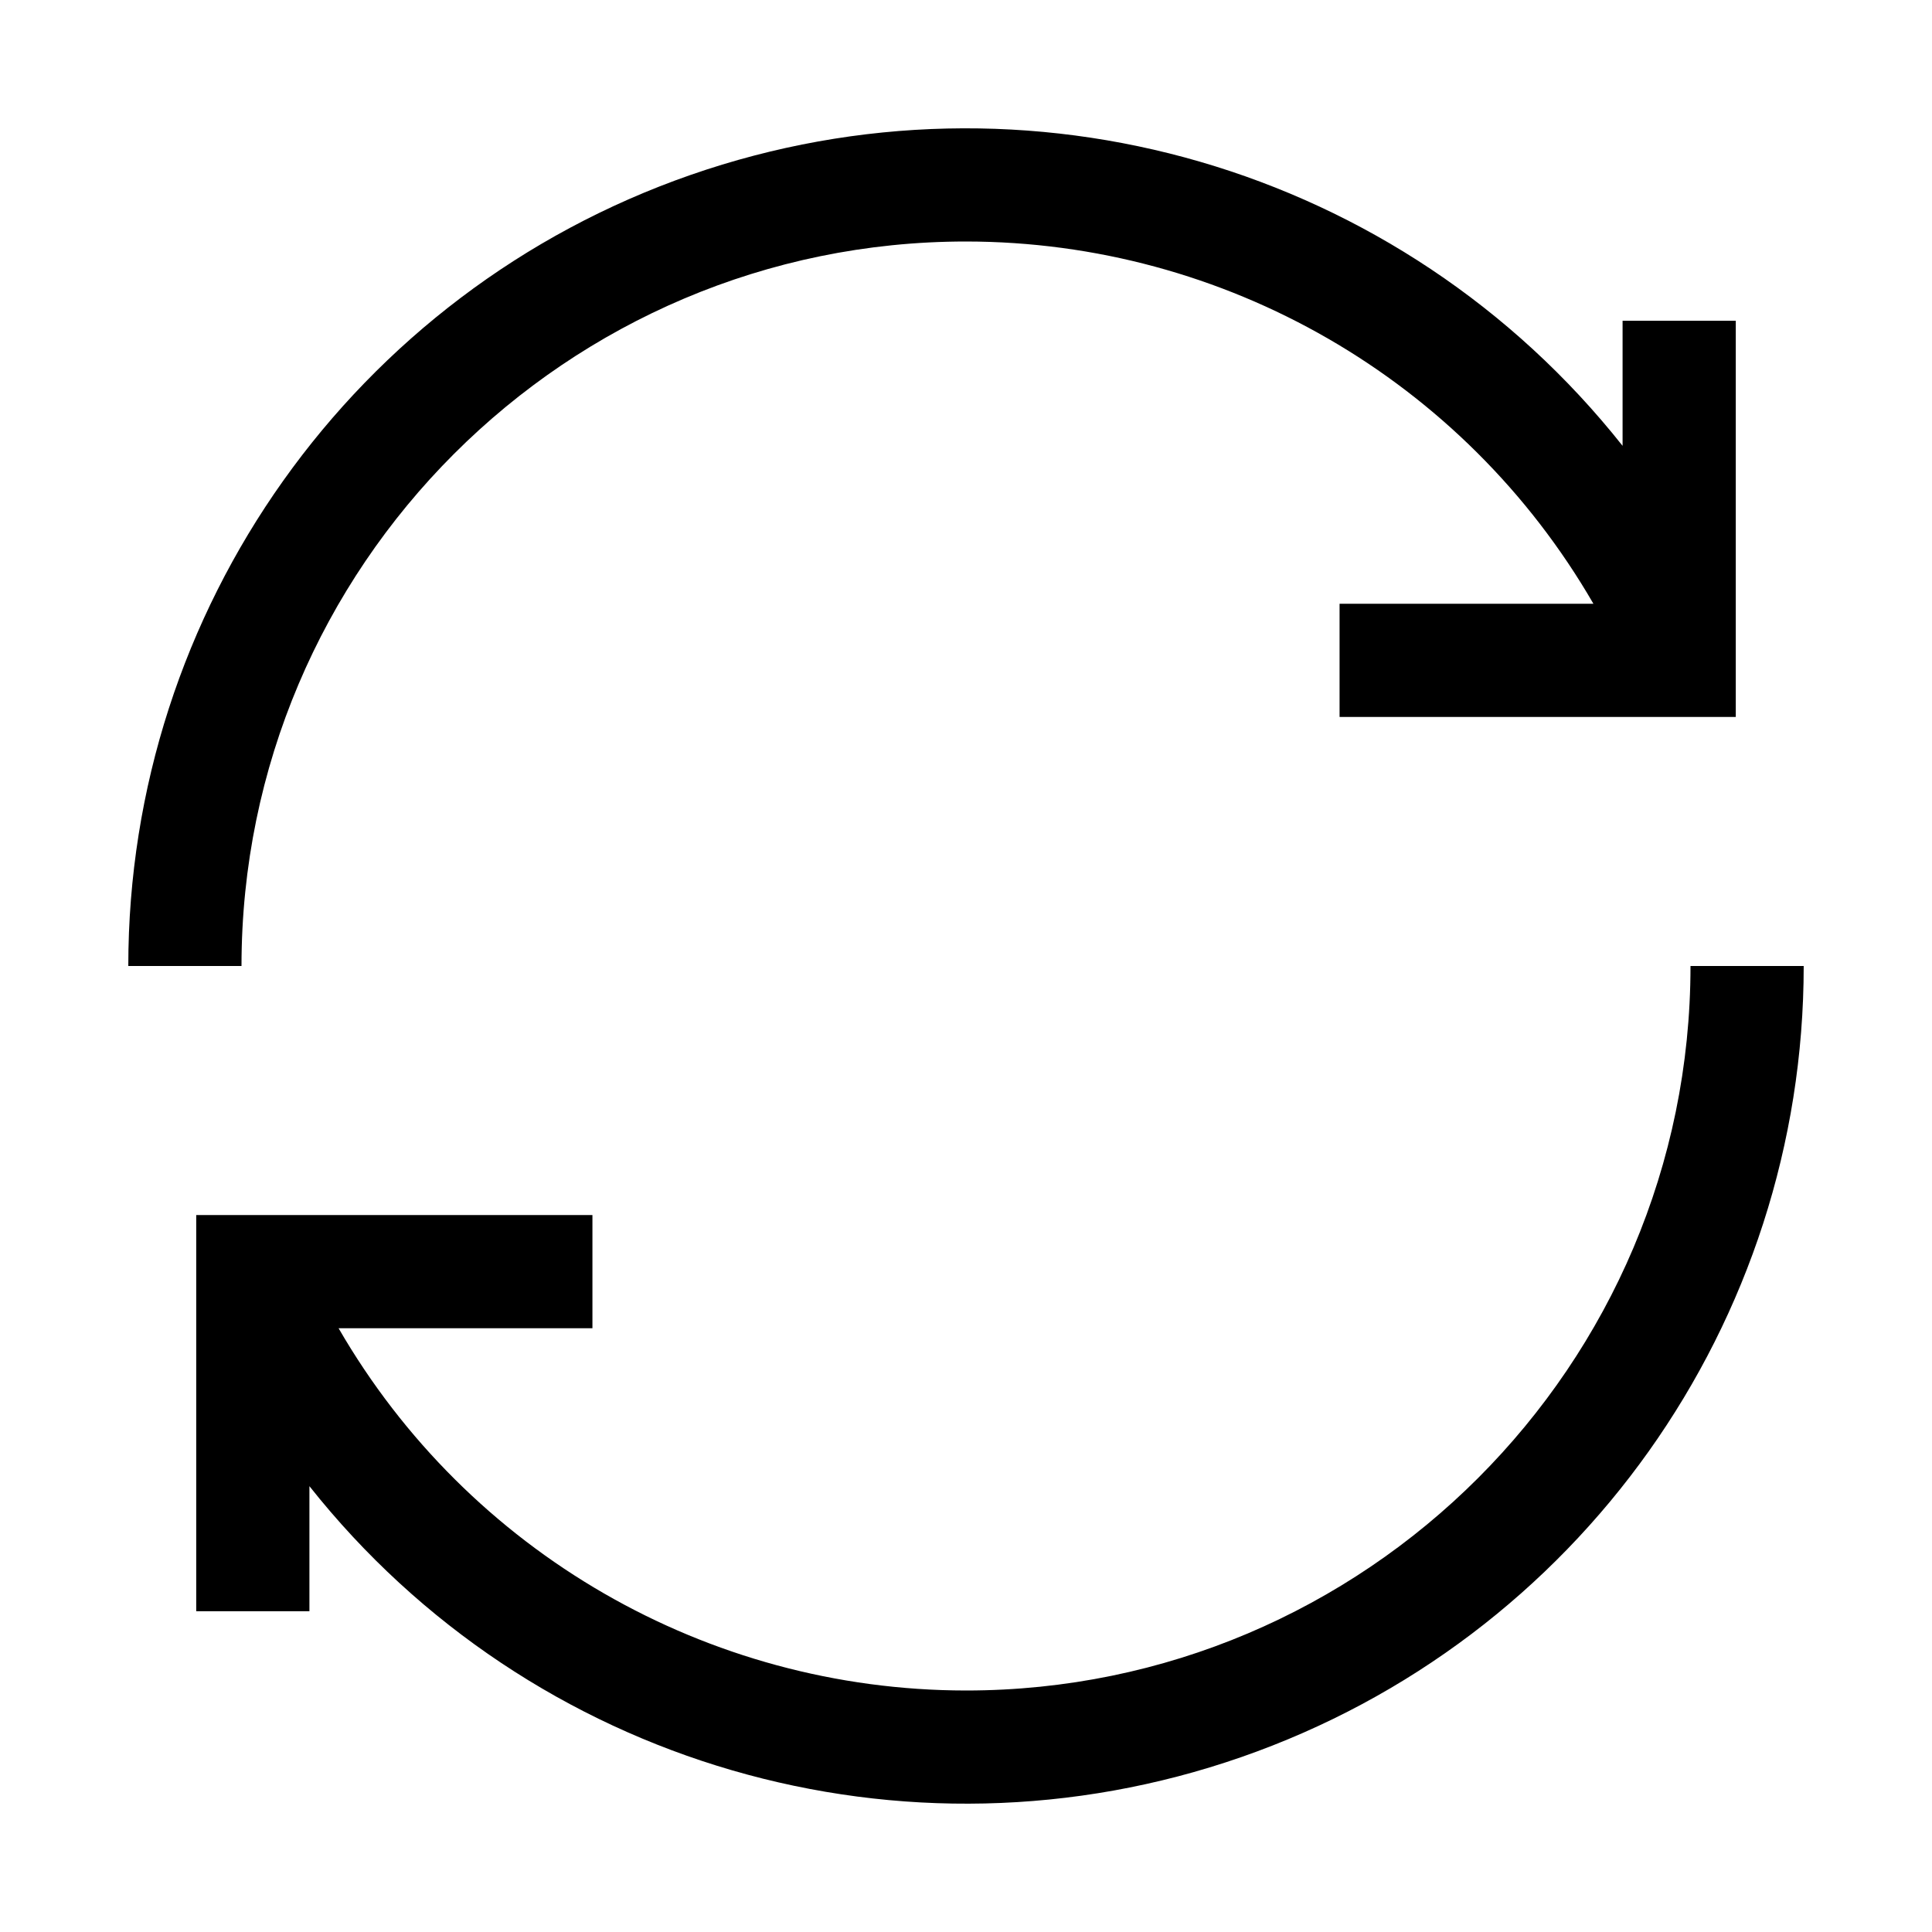
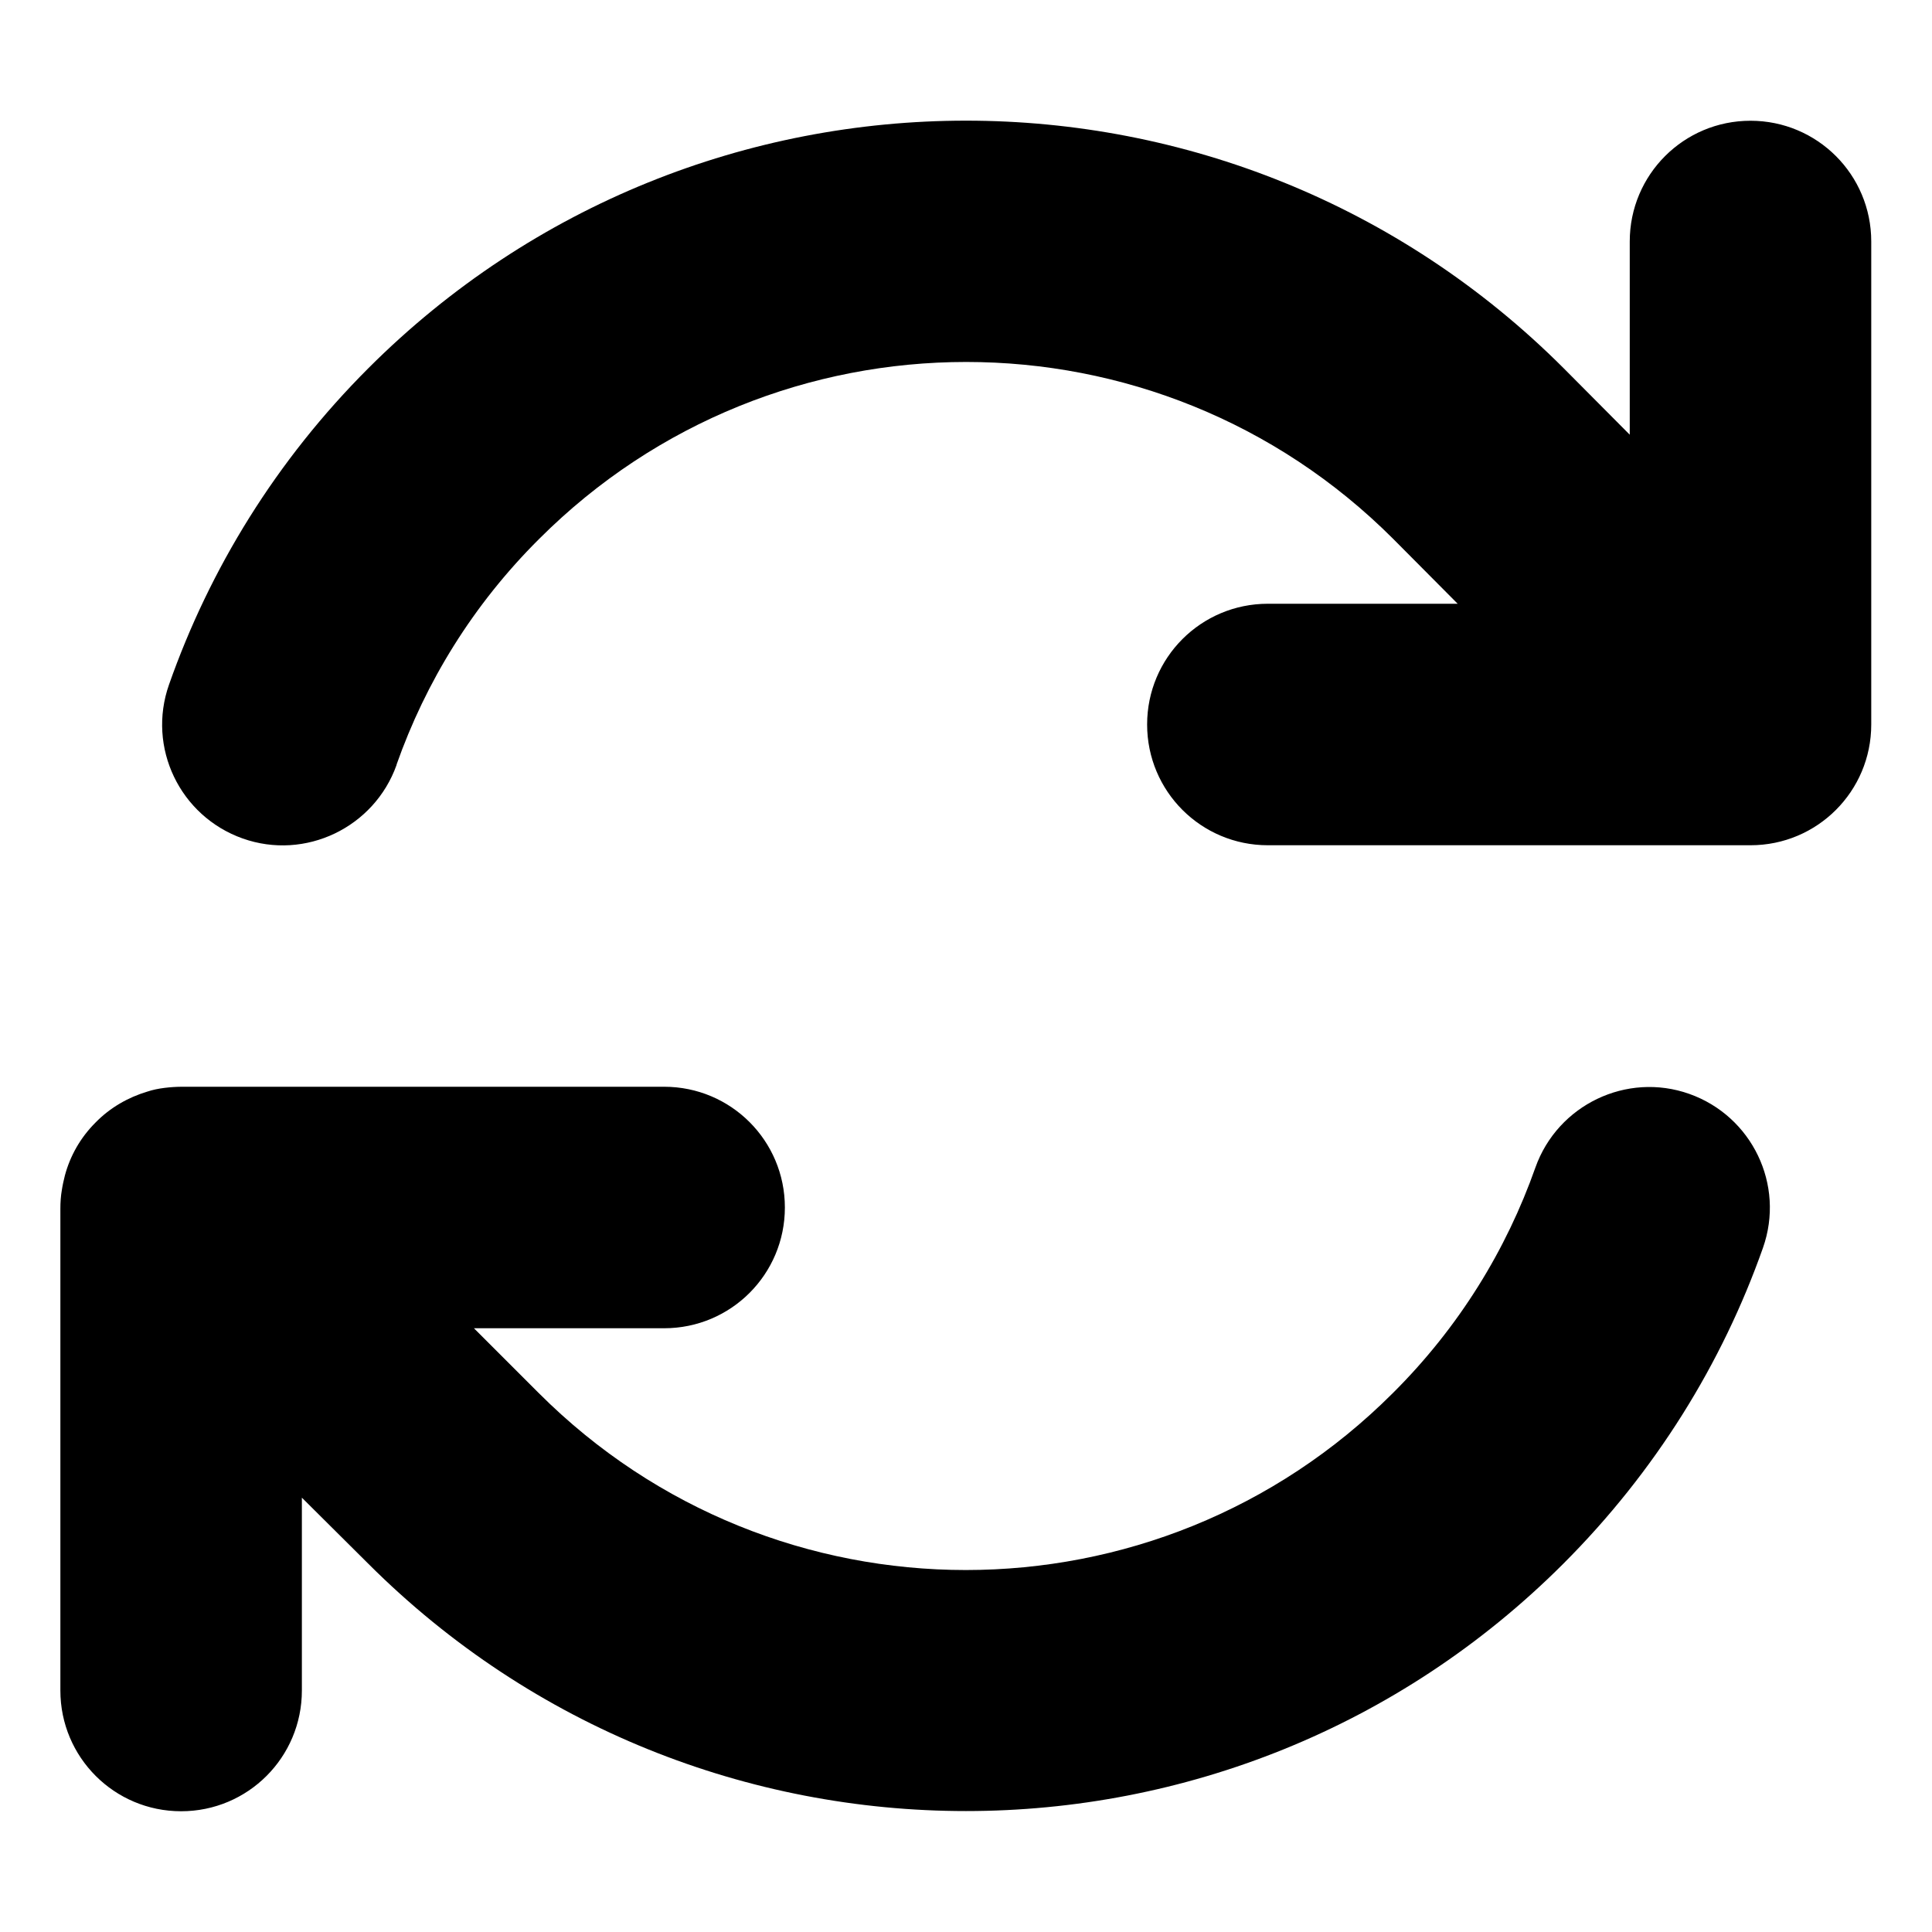
- <svg xmlns="http://www.w3.org/2000/svg" data-name="Layer 1" id="Layer_1" viewBox="0 0 512 512">
-   <path d="M64,256H34A222,222,0,0,1,430,118.15V85h30V190H355V160h67.27A192.21,192.21,0,0,0,256,64C150.13,64,64,150.13,64,256Zm384,0c0,105.87-86.13,192-192,192A192.21,192.21,0,0,1,89.73,352H157V322H52V427H82V393.85A222,222,0,0,0,478,256Z" />
+ <svg xmlns="http://www.w3.org/2000/svg" viewBox="0 0 512 512">
+   <path d="M105.1 202.6c7.7-21.8 20.2-42.3 37.8-59.8c62.5-62.5 163.8-62.5 226.3 0L386.3 160H336c-17.7 0-32 14.3-32 32s14.3 32 32 32H463.5c0 0 0 0 0 0h.4c17.7 0 32-14.3 32-32V64c0-17.7-14.3-32-32-32s-32 14.3-32 32v51.2L414.4 97.6c-87.5-87.5-229.3-87.5-316.8 0C73.2 122 55.6 150.7 44.8 181.4c-5.9 16.7 2.9 34.9 19.5 40.8s34.9-2.9 40.8-19.5zM39 289.3c-5 1.5-9.8 4.2-13.7 8.2c-4 4-6.7 8.8-8.1 14c-.3 1.2-.6 2.5-.8 3.8c-.3 1.7-.4 3.4-.4 5.1V448c0 17.7 14.3 32 32 32s32-14.3 32-32V396.9l17.6 17.5 0 0c87.5 87.4 229.3 87.4 316.7 0c24.4-24.4 42.1-53.1 52.9-83.7c5.9-16.7-2.9-34.9-19.5-40.8s-34.9 2.9-40.8 19.5c-7.7 21.8-20.2 42.3-37.8 59.8c-62.5 62.5-163.8 62.5-226.3 0l-.1-.1L125.6 352H176c17.7 0 32-14.3 32-32s-14.3-32-32-32H48.4c-1.6 0-3.2 .1-4.8 .3s-3.1 .5-4.6 1z" />
</svg>
